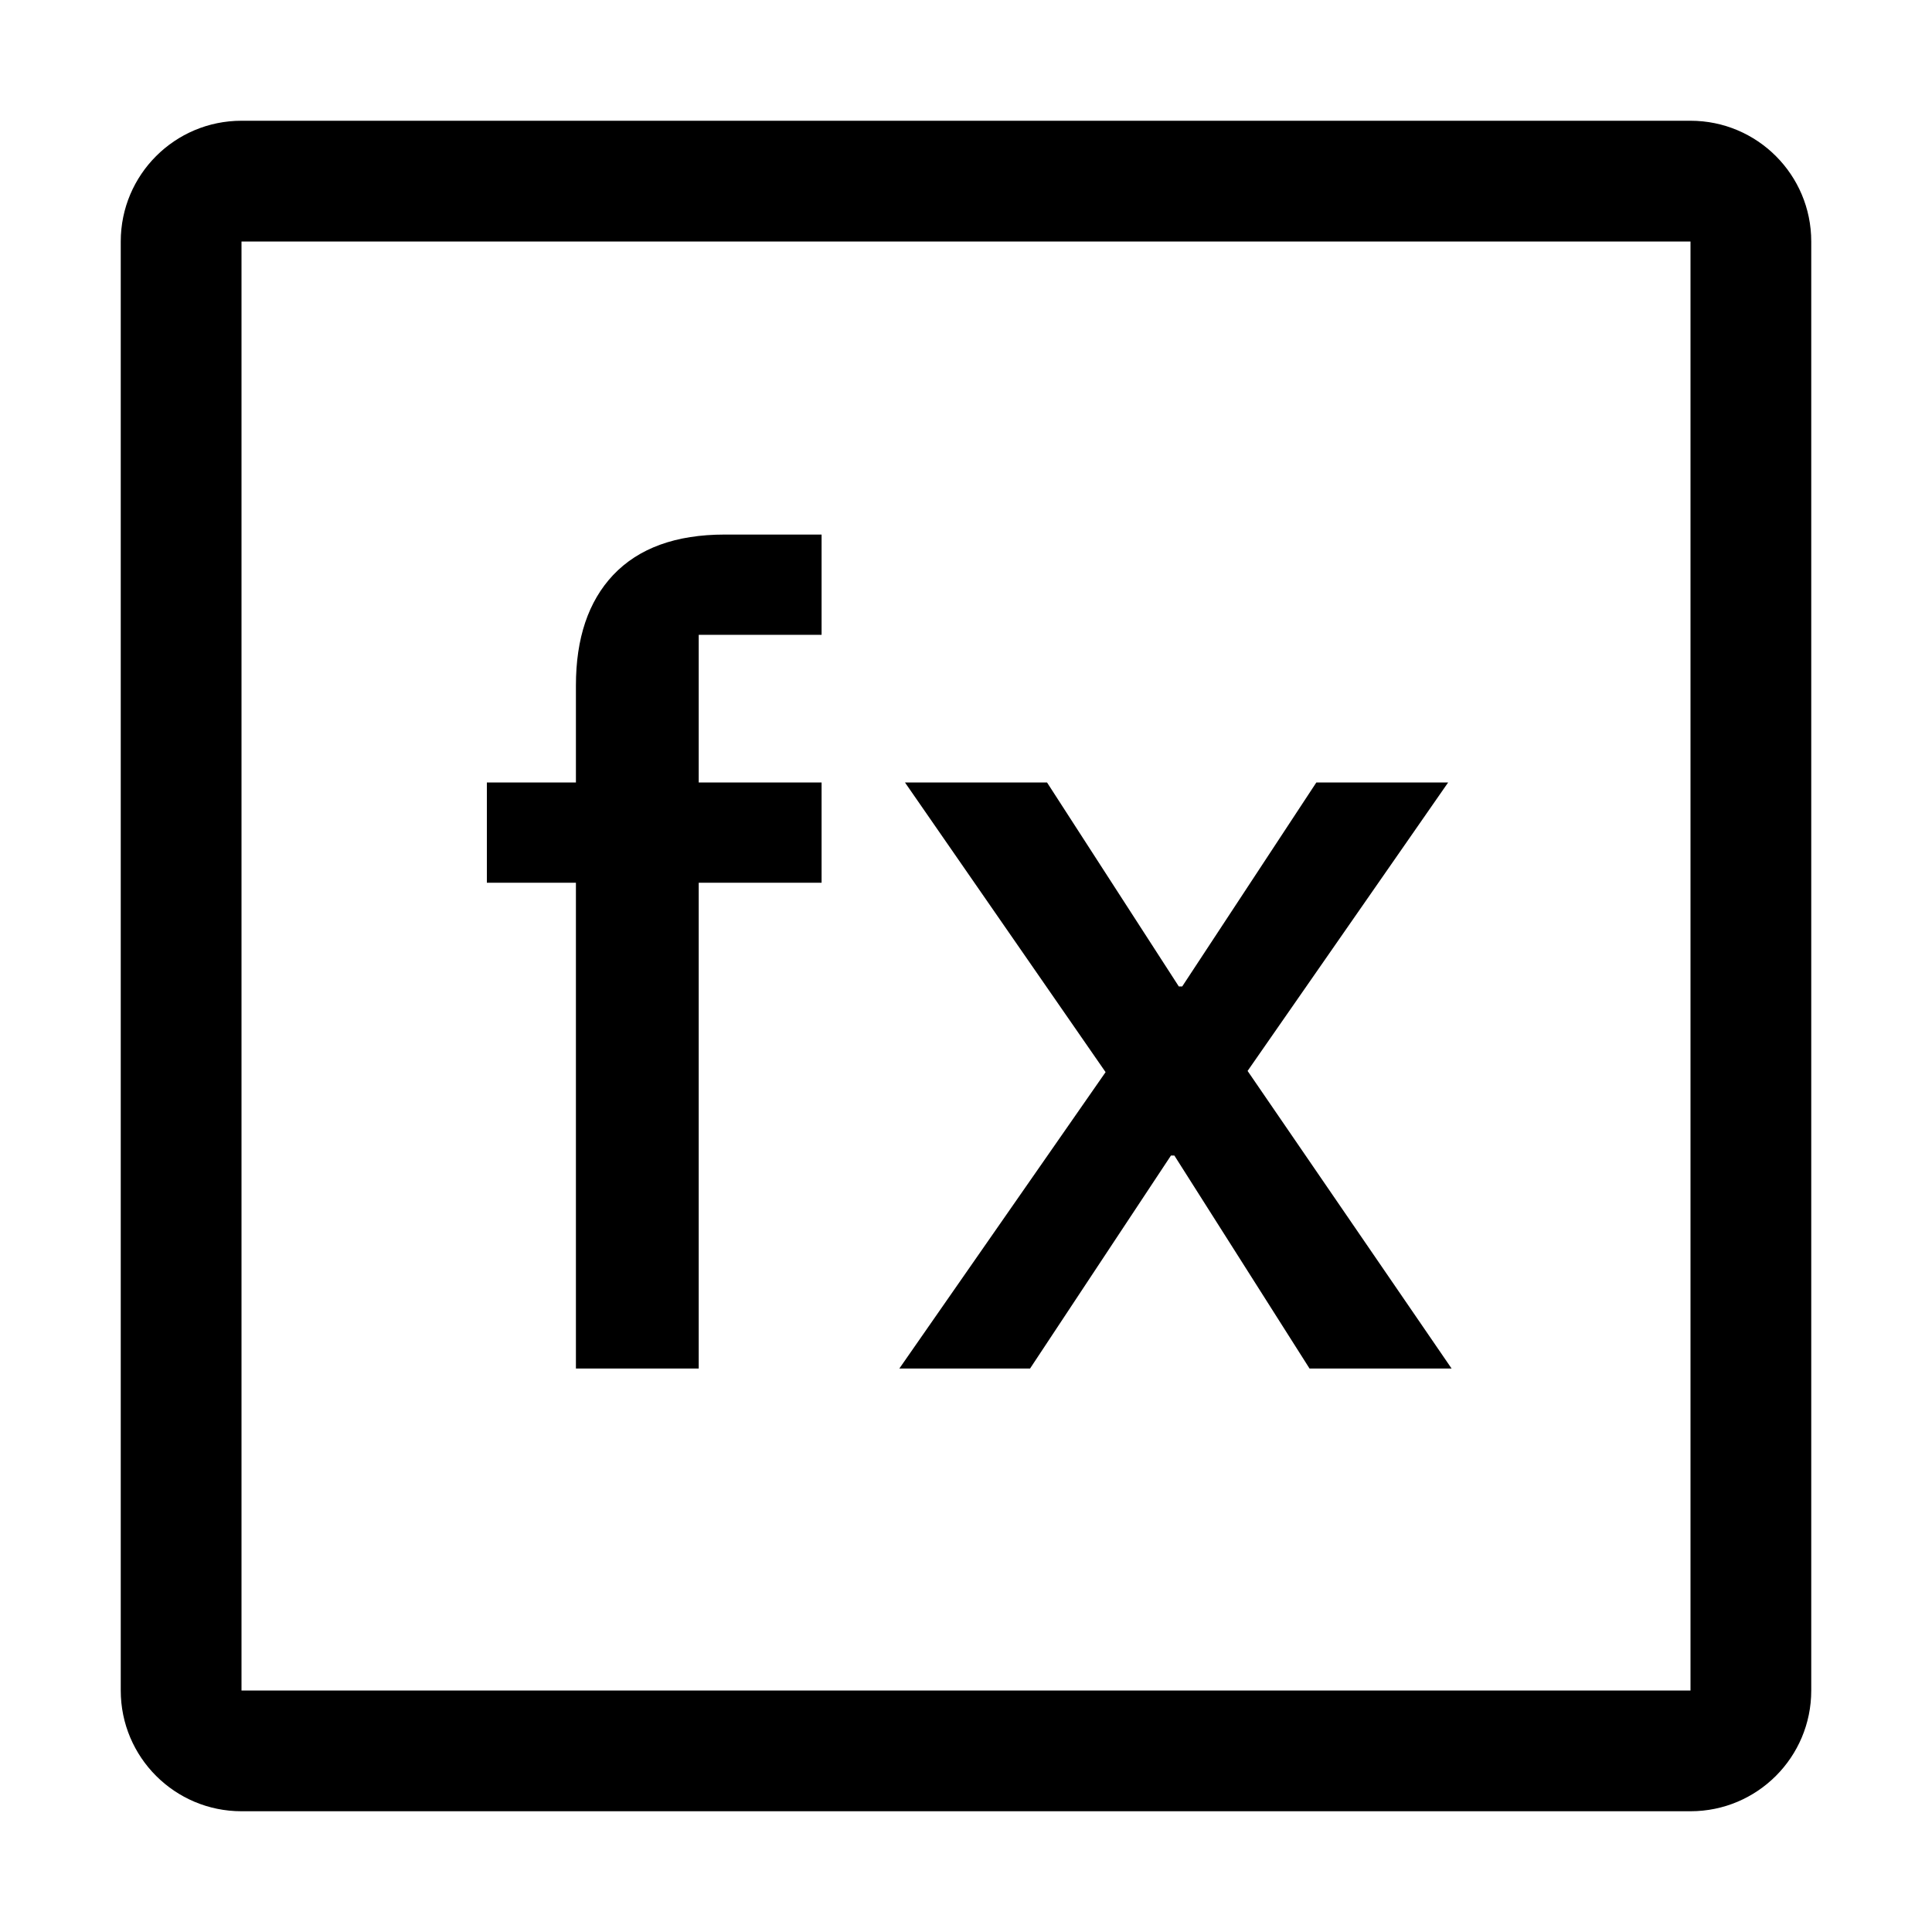
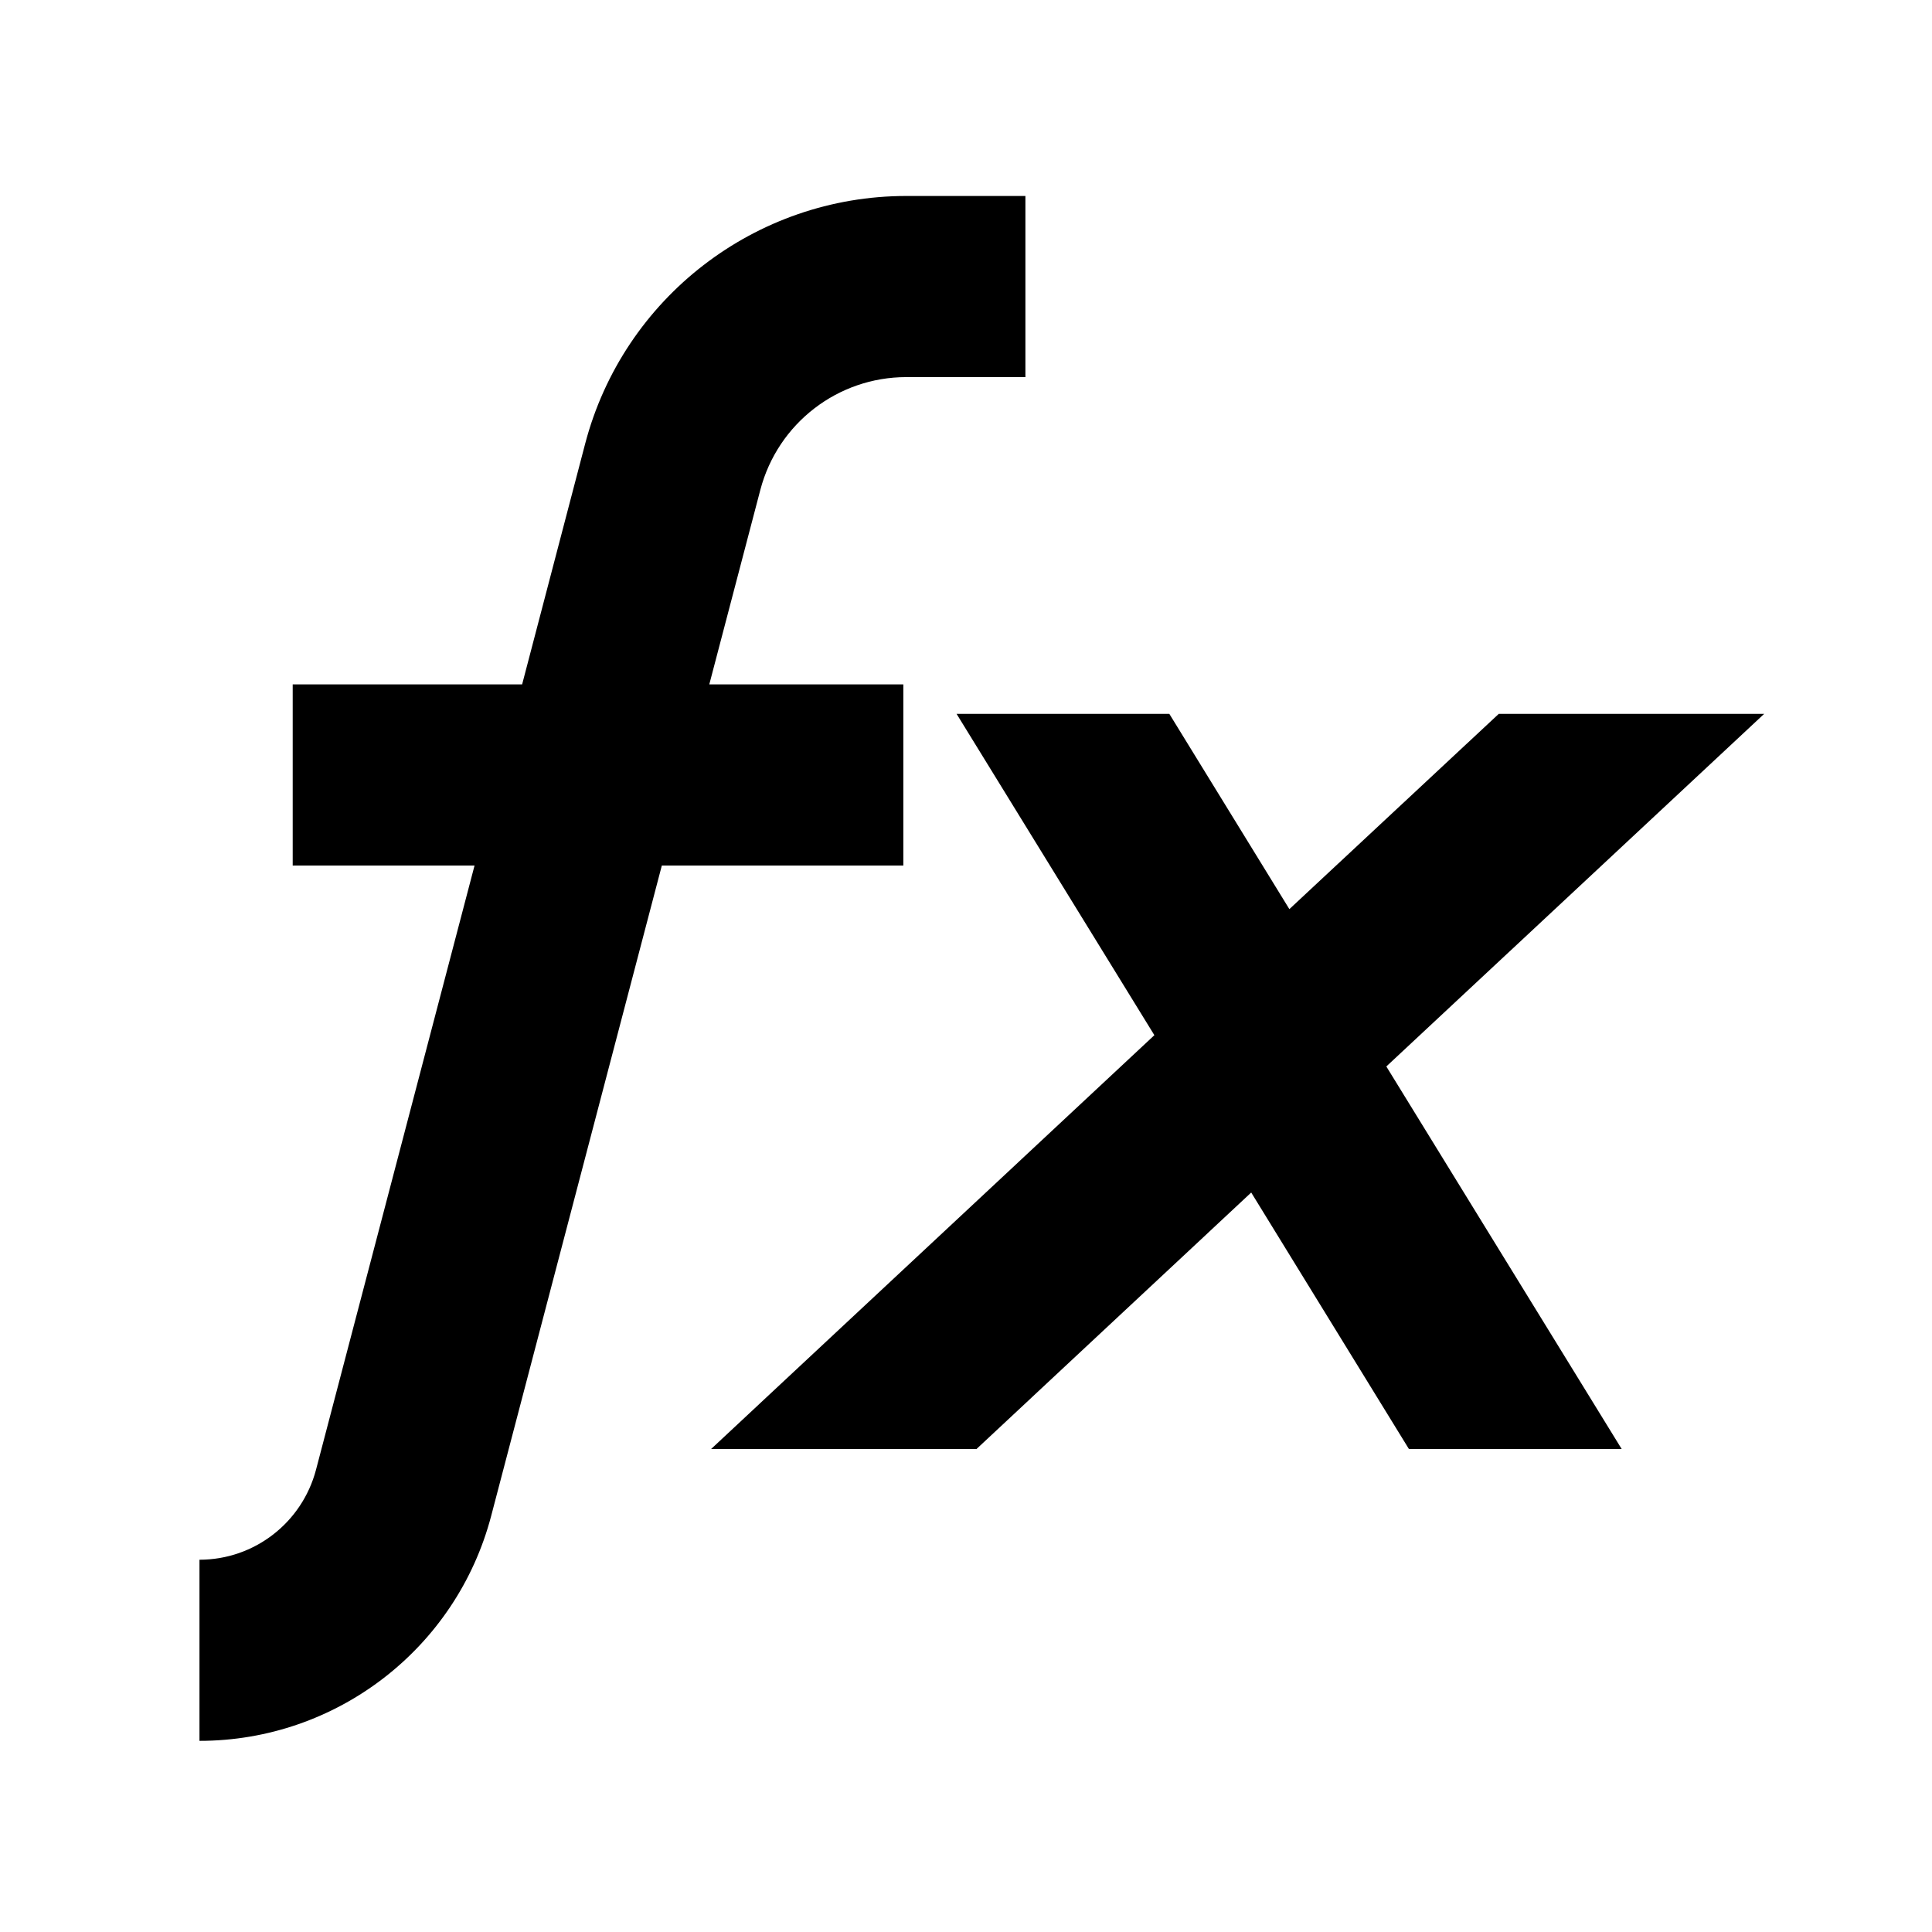
- <svg xmlns="http://www.w3.org/2000/svg" width="32" height="32" viewBox="0 0 32 32" fill="none">
-   <path d="M13.608 10.515H11.573V12.96H13.608V14.621H11.573V22.667H9.539V14.621H8.064V12.96H9.539V11.354C9.539 10.571 9.745 9.961 10.155 9.525C10.578 9.078 11.194 8.854 12.003 8.854H13.608V10.515Z" fill="currentColor" />
-   <path d="M19.525 16.339H19.581L21.803 12.96H23.986L20.664 17.738L24.043 22.667H21.69L19.451 19.139H19.395L17.061 22.667H14.896L18.312 17.758L14.989 12.96H17.342L19.525 16.339Z" fill="currentColor" />
-   <path fill-rule="evenodd" clip-rule="evenodd" d="M28 2C29.105 2 30 2.895 30 4V28C30 29.105 29.105 30 28 30H4C2.895 30 2 29.105 2 28V4C2 2.895 2.895 2 4 2H28ZM4 28H28V4H4V28Z" fill="currentColor" />
+ <svg xmlns="http://www.w3.org/2000/svg" width="16" height="16" viewBox="0 0 16 16" fill="none">
+   <path d="M8.492 3.123H7.506C6.938 3.123 6.442 3.506 6.297 4.056L5.874 5.668H7.481V7.168H5.481L4.068 12.553C3.78 13.651 2.787 14.417 1.652 14.417V12.917C2.105 12.917 2.501 12.611 2.617 12.172L3.93 7.168H2.424V5.668H4.324L4.846 3.675C5.163 2.466 6.257 1.623 7.506 1.623H8.492V3.123ZM10.678 7.529L12.412 5.912H14.61L14.565 5.954L11.481 8.832L13.43 12H11.668L10.362 9.876L8.087 12H5.889L9.56 8.573L7.922 5.912H9.684L10.678 7.529Z" fill="currentColor" />
</svg>
